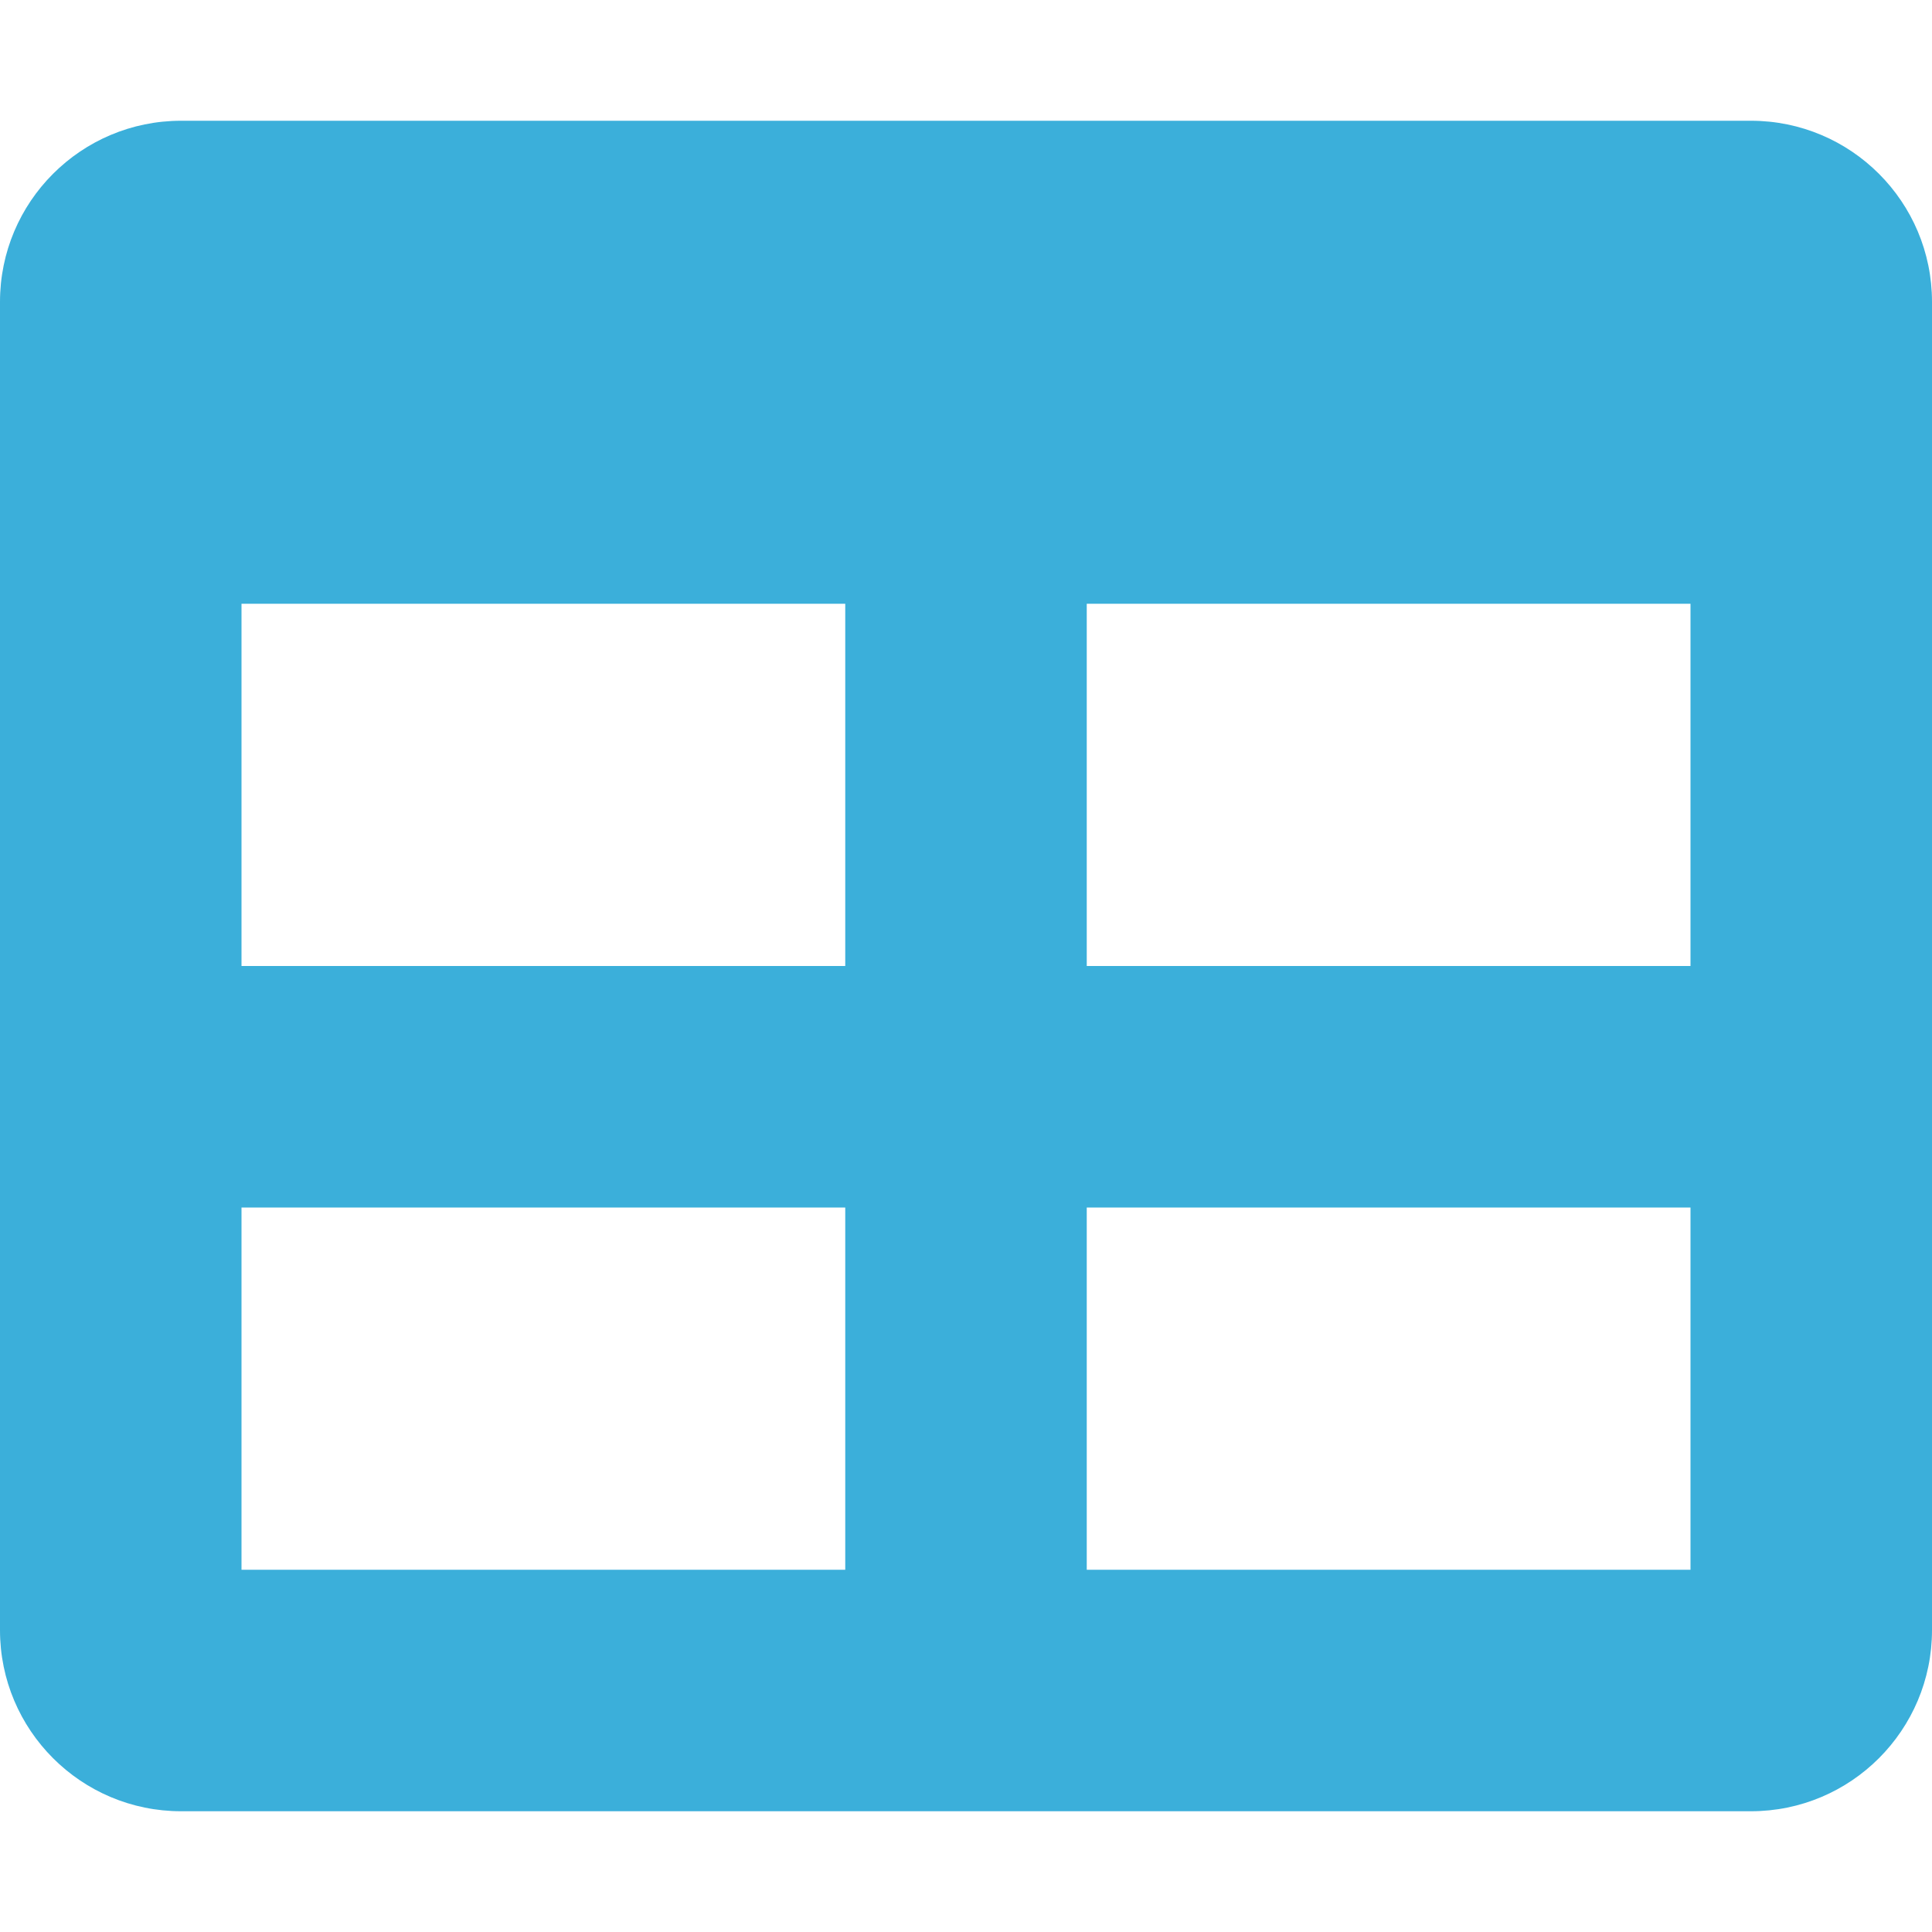
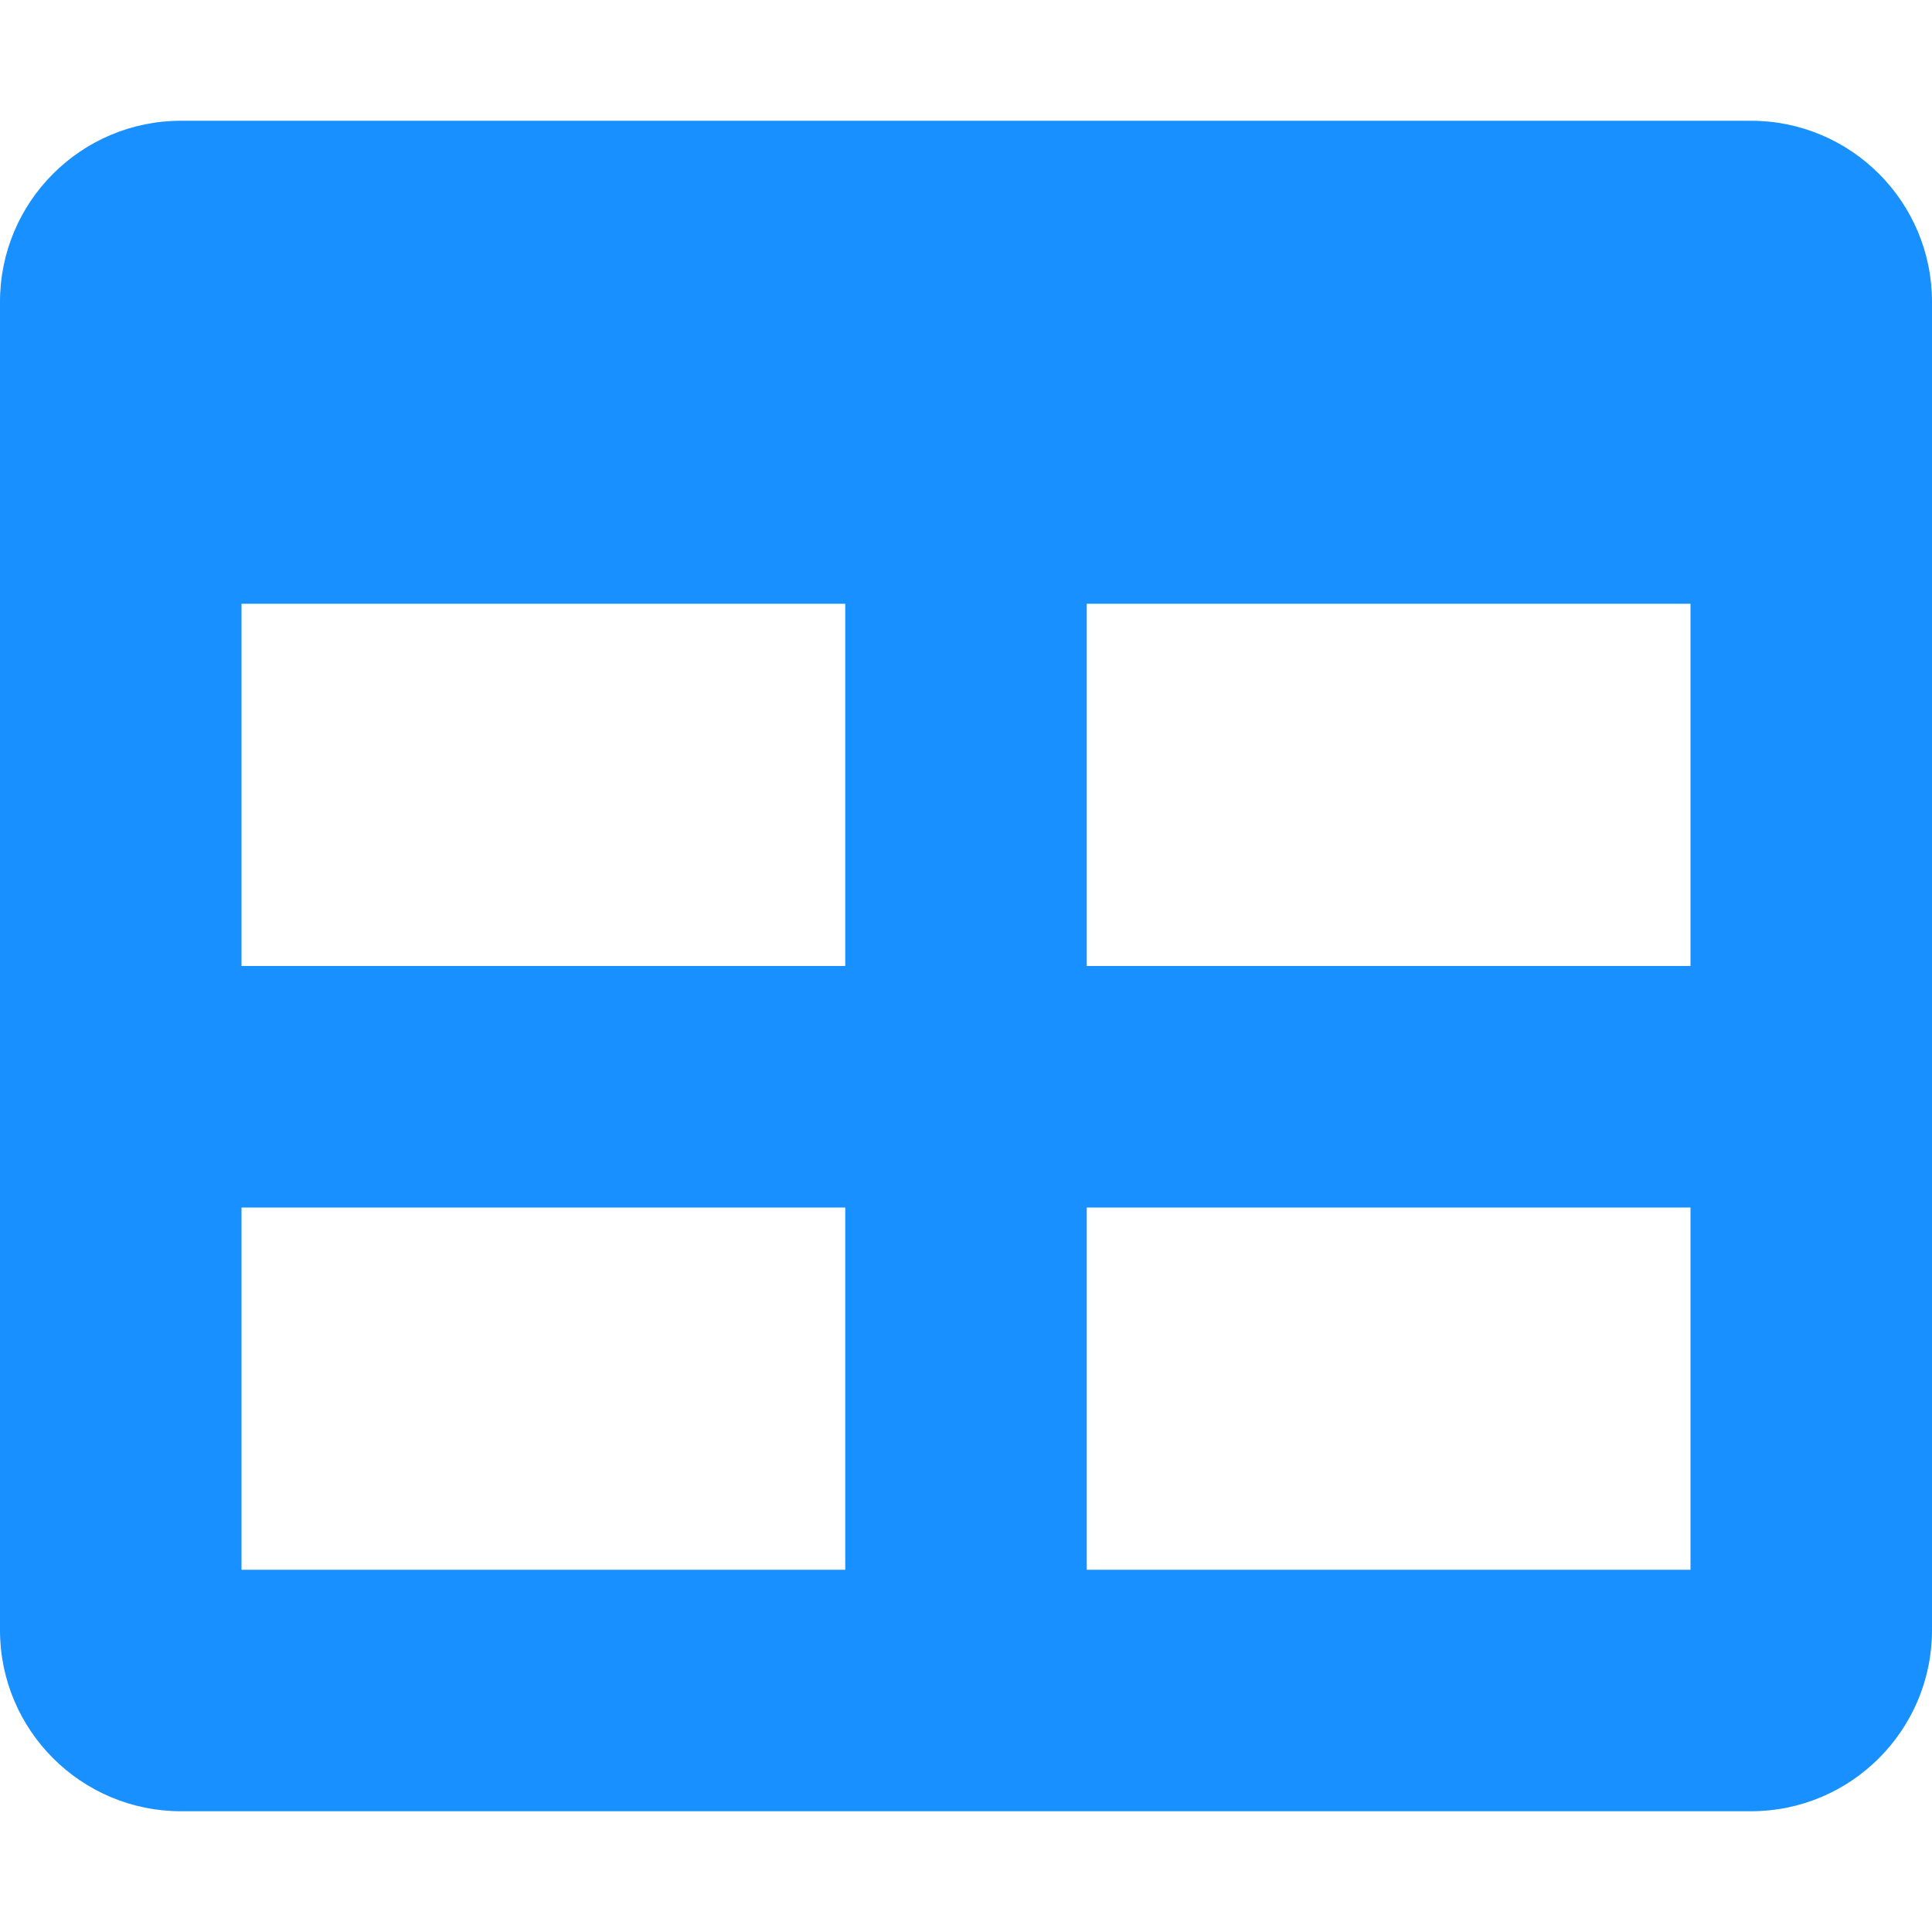
- <svg xmlns="http://www.w3.org/2000/svg" aria-hidden="true" focusable="false" data-prefix="fas" data-icon="table" class="svg-inline--fa fa-table fa-w-16" role="img" viewBox="0 0 512 512">
-   <path fill="#3bafda" d="M464 32H48C21.49 32 0 53.49 0 80v352c0 26.51 21.49 48 48 48h416c26.51 0 48-21.49 48-48V80c0-26.51-21.49-48-48-48zM224 416H64v-96h160v96zm0-160H64v-96h160v96zm224 160H288v-96h160v96zm0-160H288v-96h160v96z" />
+ <svg xmlns="http://www.w3.org/2000/svg" aria-hidden="true" focusable="false" data-prefix="fas" data-icon="table" class="svg-inline--fa fa-table fa-w-16" role="img" viewBox="0 0 512 512" version="1.1" id="svg15375">
+   <defs id="defs15379" />
+   <path fill="#3bafda" d="M464 32H48C21.49 32 0 53.49 0 80v352c0 26.51 21.49 48 48 48h416c26.51 0 48-21.49 48-48V80c0-26.51-21.49-48-48-48zM224 416H64v-96h160v96zm0-160H64v-96h160v96zm224 160H288v-96h160v96zm0-160H288v-96h160v96z" id="path15373" style="fill:#1890ff;fill-opacity:1" />
</svg>
